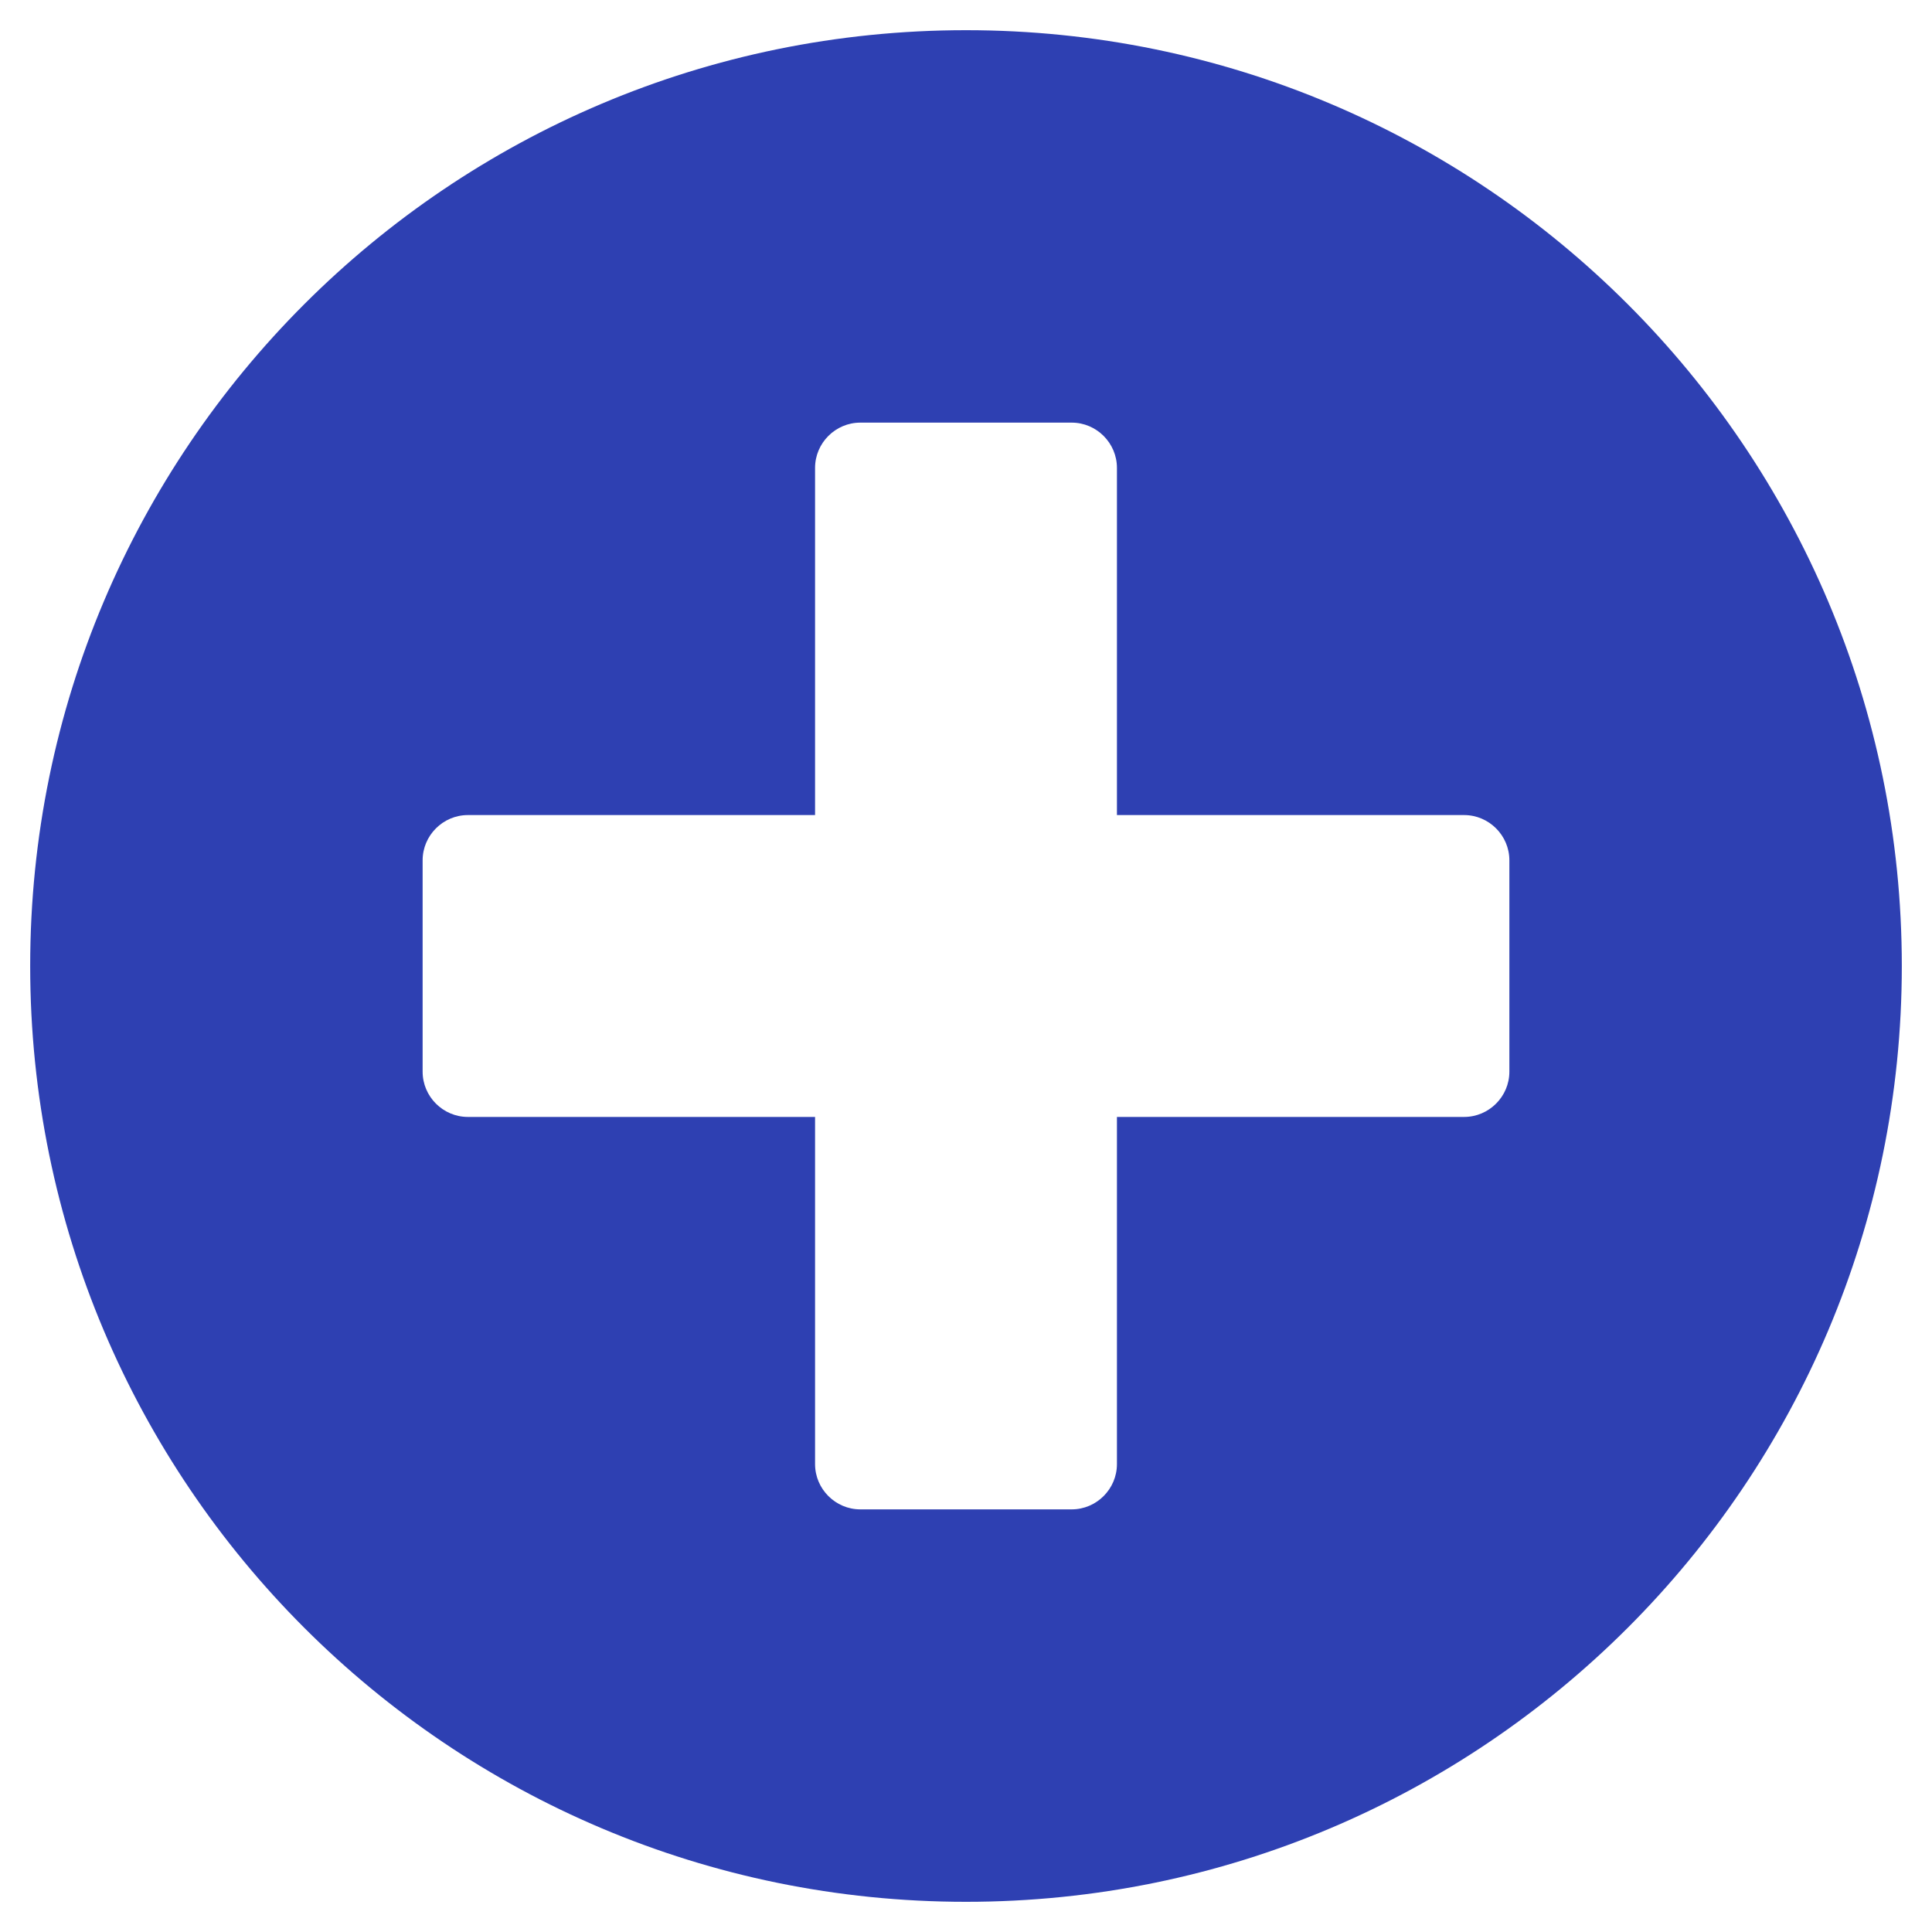
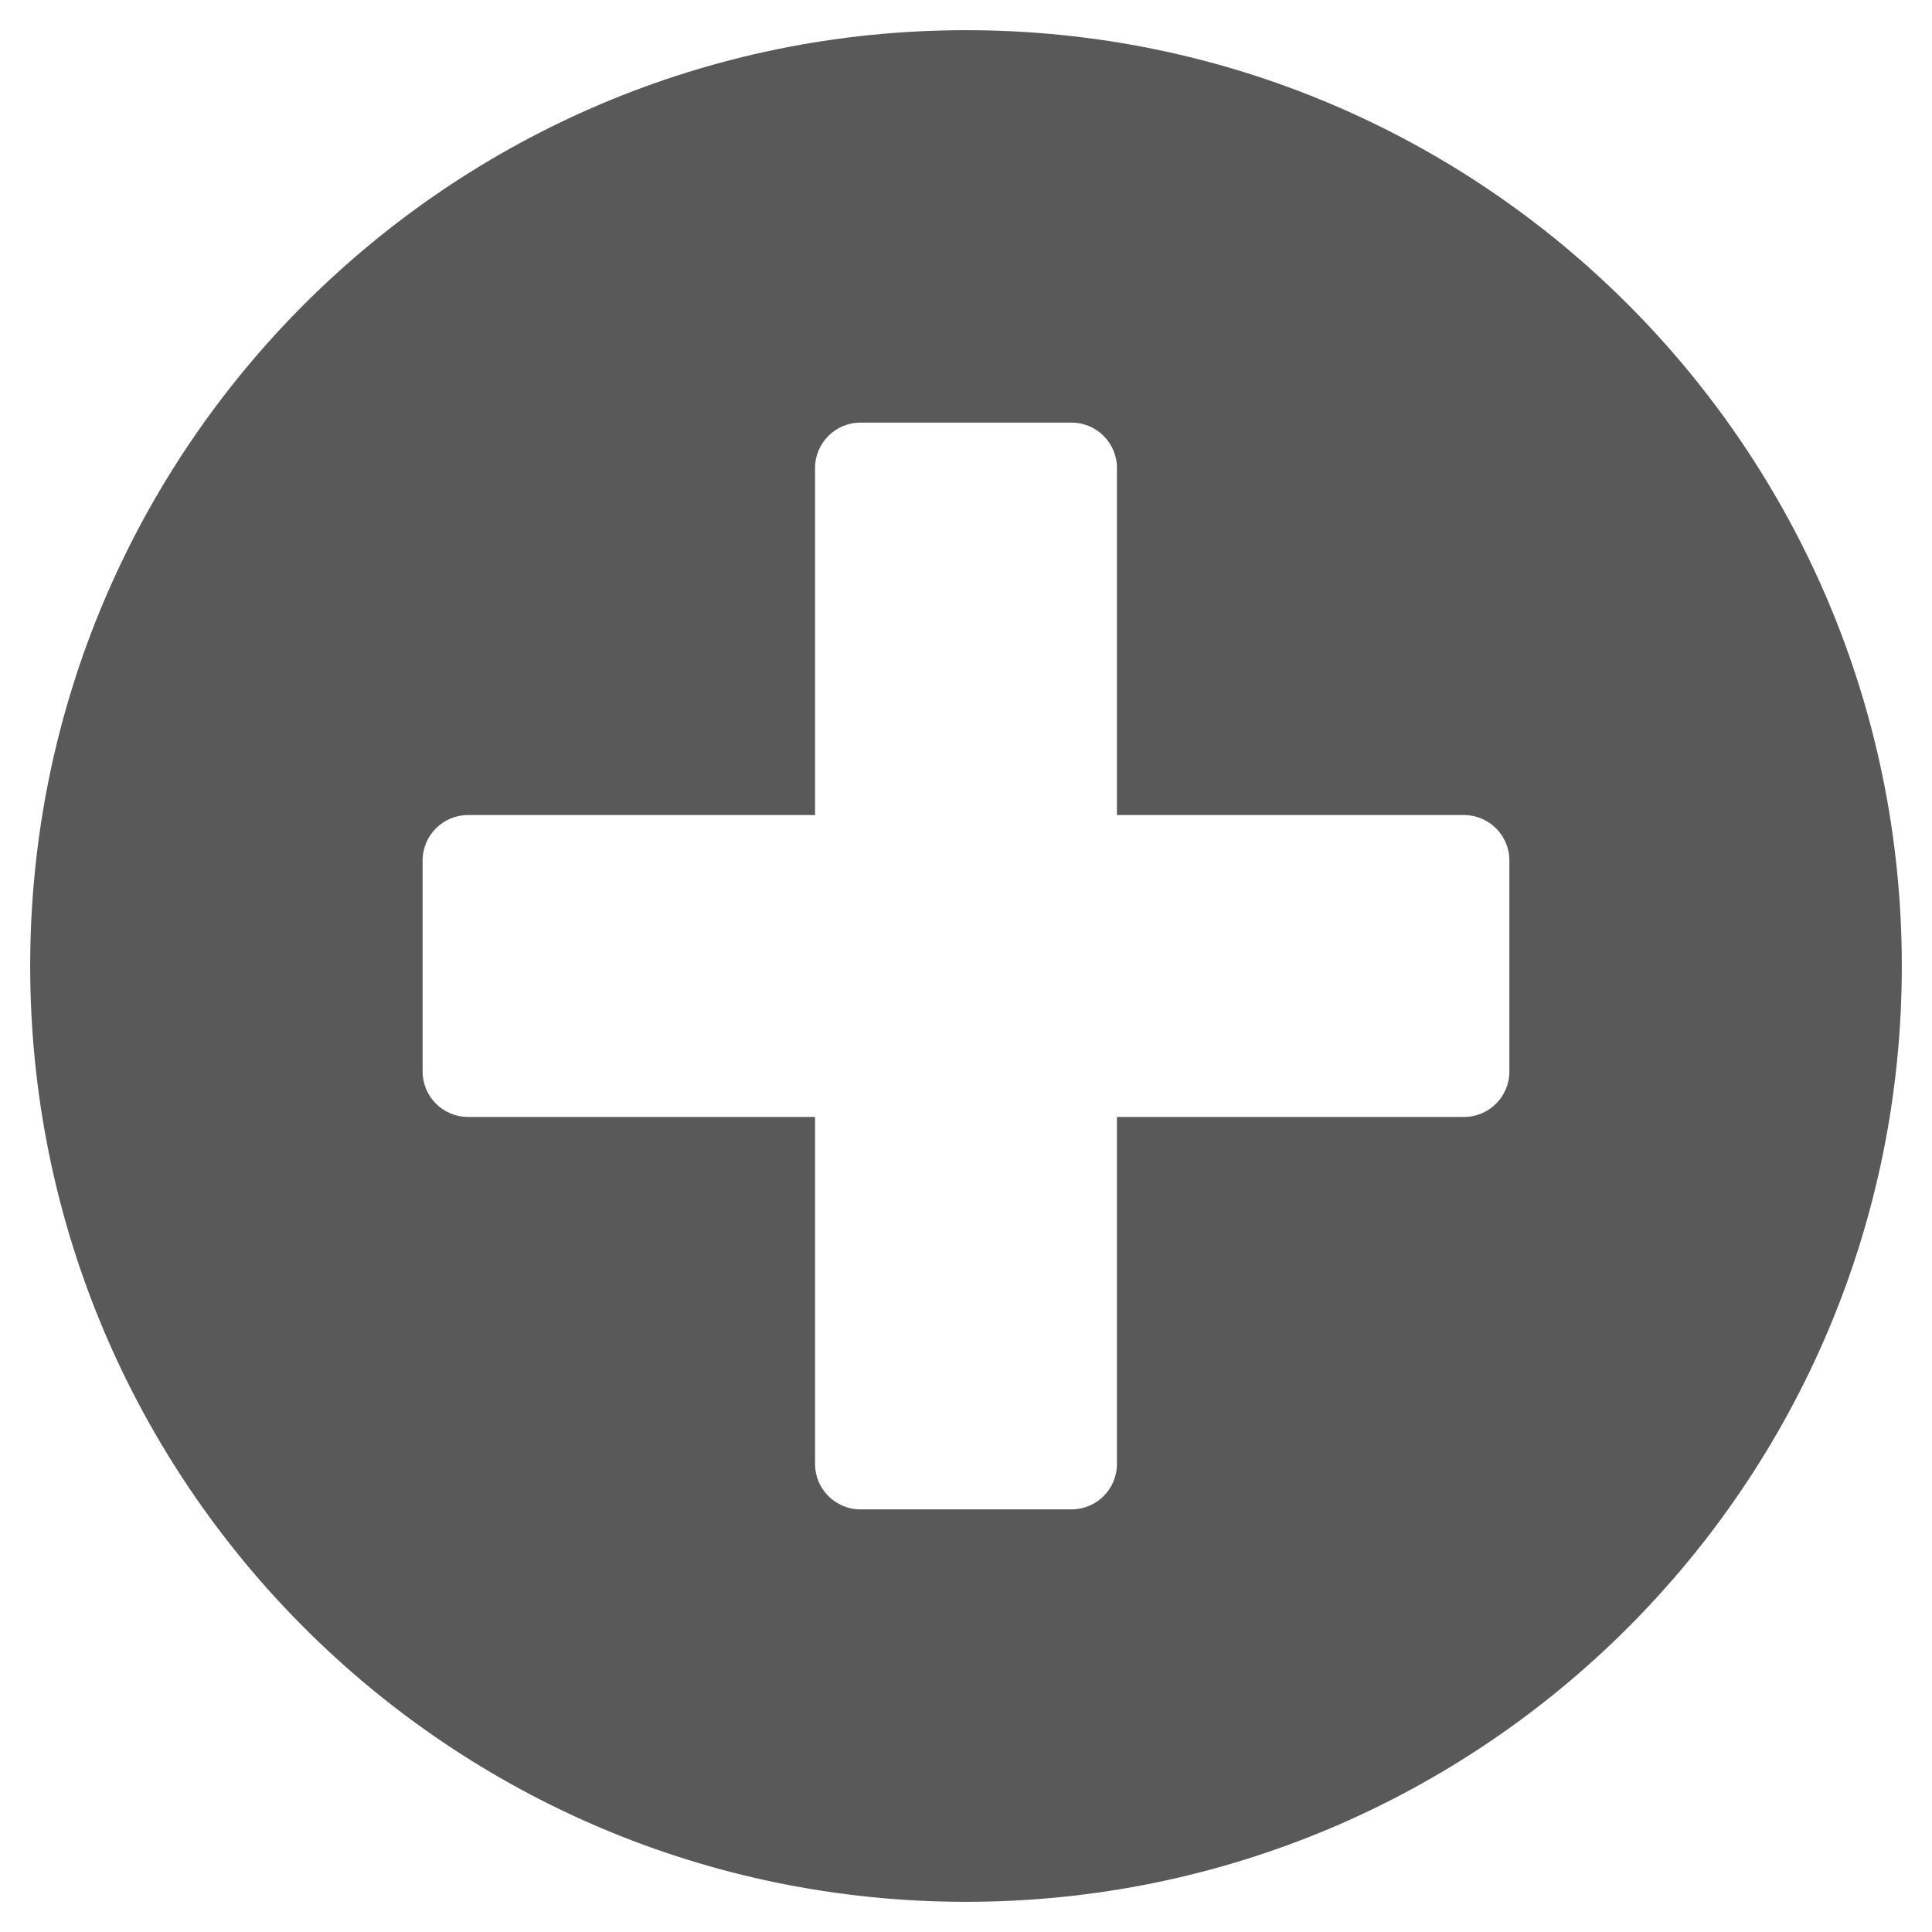
<svg xmlns="http://www.w3.org/2000/svg" aria-hidden="true" data-prefix="fas" data-icon="plus-circle" class="svg-inline--fa fa-plus-circle fa-w-16" role="img" viewBox="0 0 512 512">
-   <path fill="#2E40B2" d="M256 8C119 8 8 119 8 256s111 248 248 248 248-111 248-248S393 8 256 8zm144 276c0 6.6-5.4 12-12 12h-92v92c0 6.6-5.4 12-12 12h-56c-6.6 0-12-5.4-12-12v-92h-92c-6.6 0-12-5.4-12-12v-56c0-6.6 5.4-12 12-12h92v-92c0-6.6 5.4-12 12-12h56c6.6 0 12 5.4 12 12v92h92c6.6 0 12 5.4 12 12v56z">
+   <path fill="#595959" d="M256 8C119 8 8 119 8 256s111 248 248 248 248-111 248-248S393 8 256 8zm144 276c0 6.6-5.4 12-12 12h-92v92c0 6.6-5.4 12-12 12h-56c-6.6 0-12-5.4-12-12v-92h-92c-6.6 0-12-5.4-12-12v-56c0-6.6 5.4-12 12-12h92v-92c0-6.6 5.4-12 12-12h56c6.6 0 12 5.4 12 12v92h92c6.6 0 12 5.4 12 12v56z">
    </path>
</svg>
